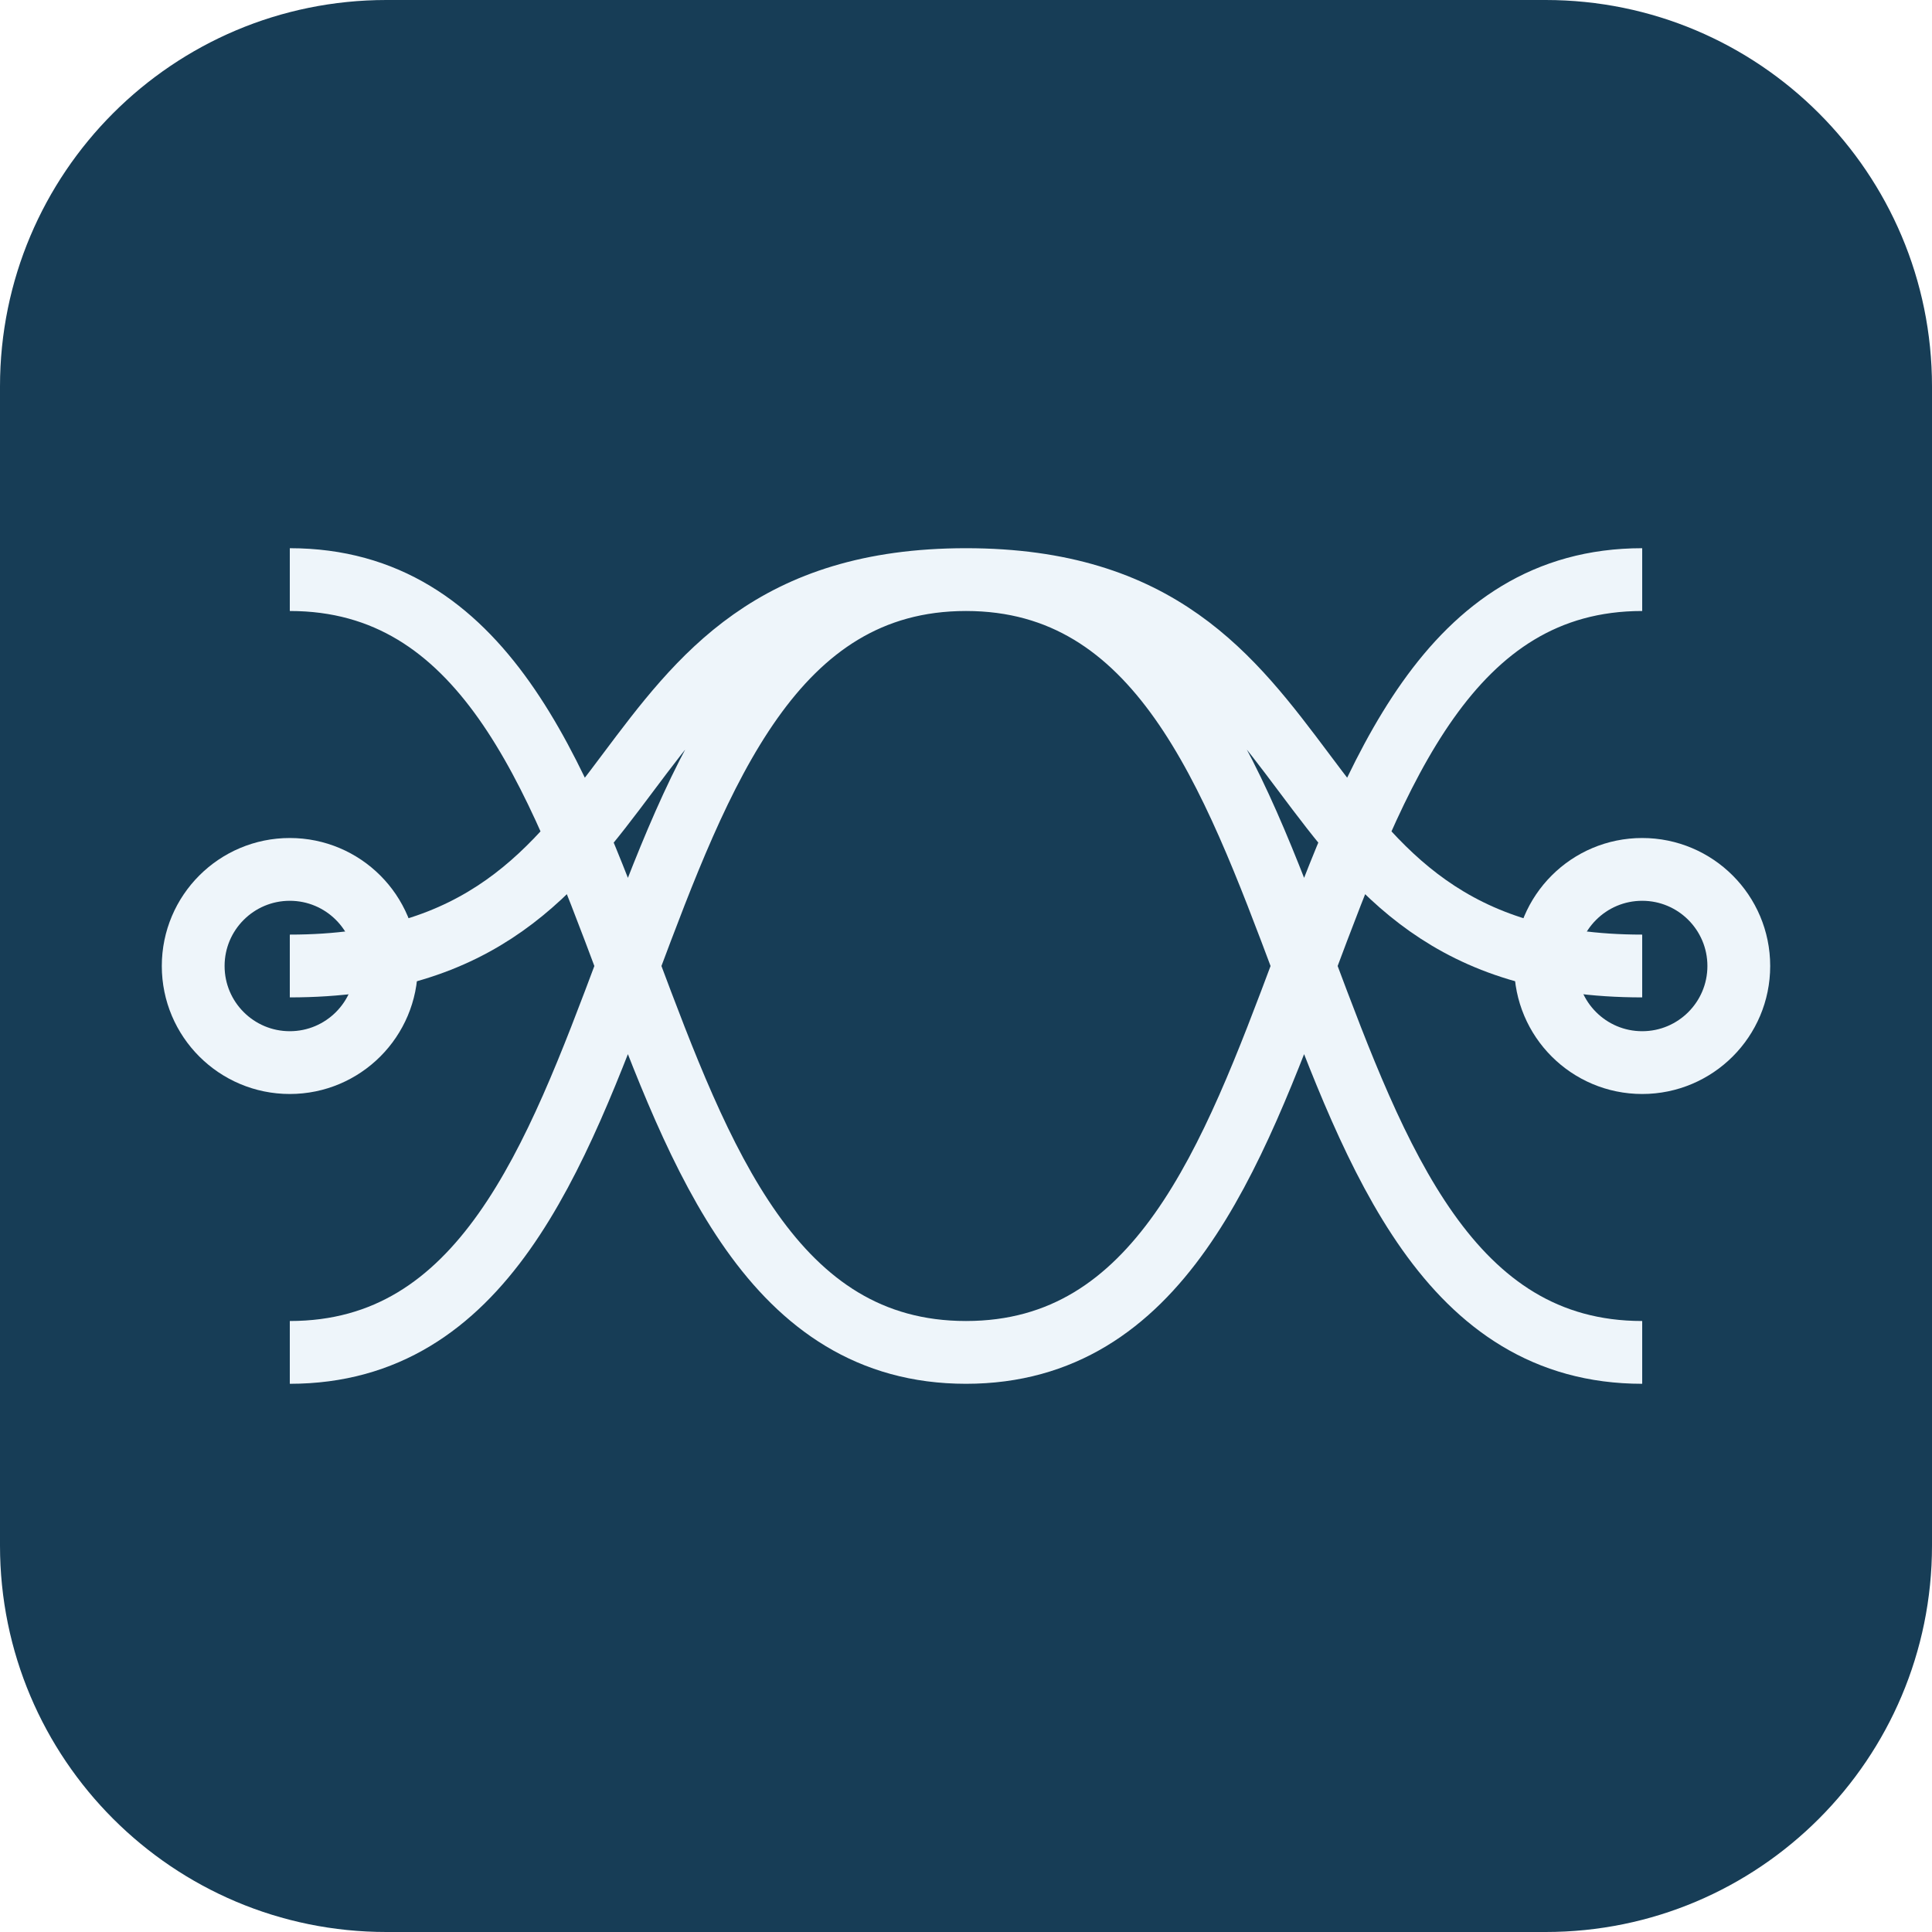
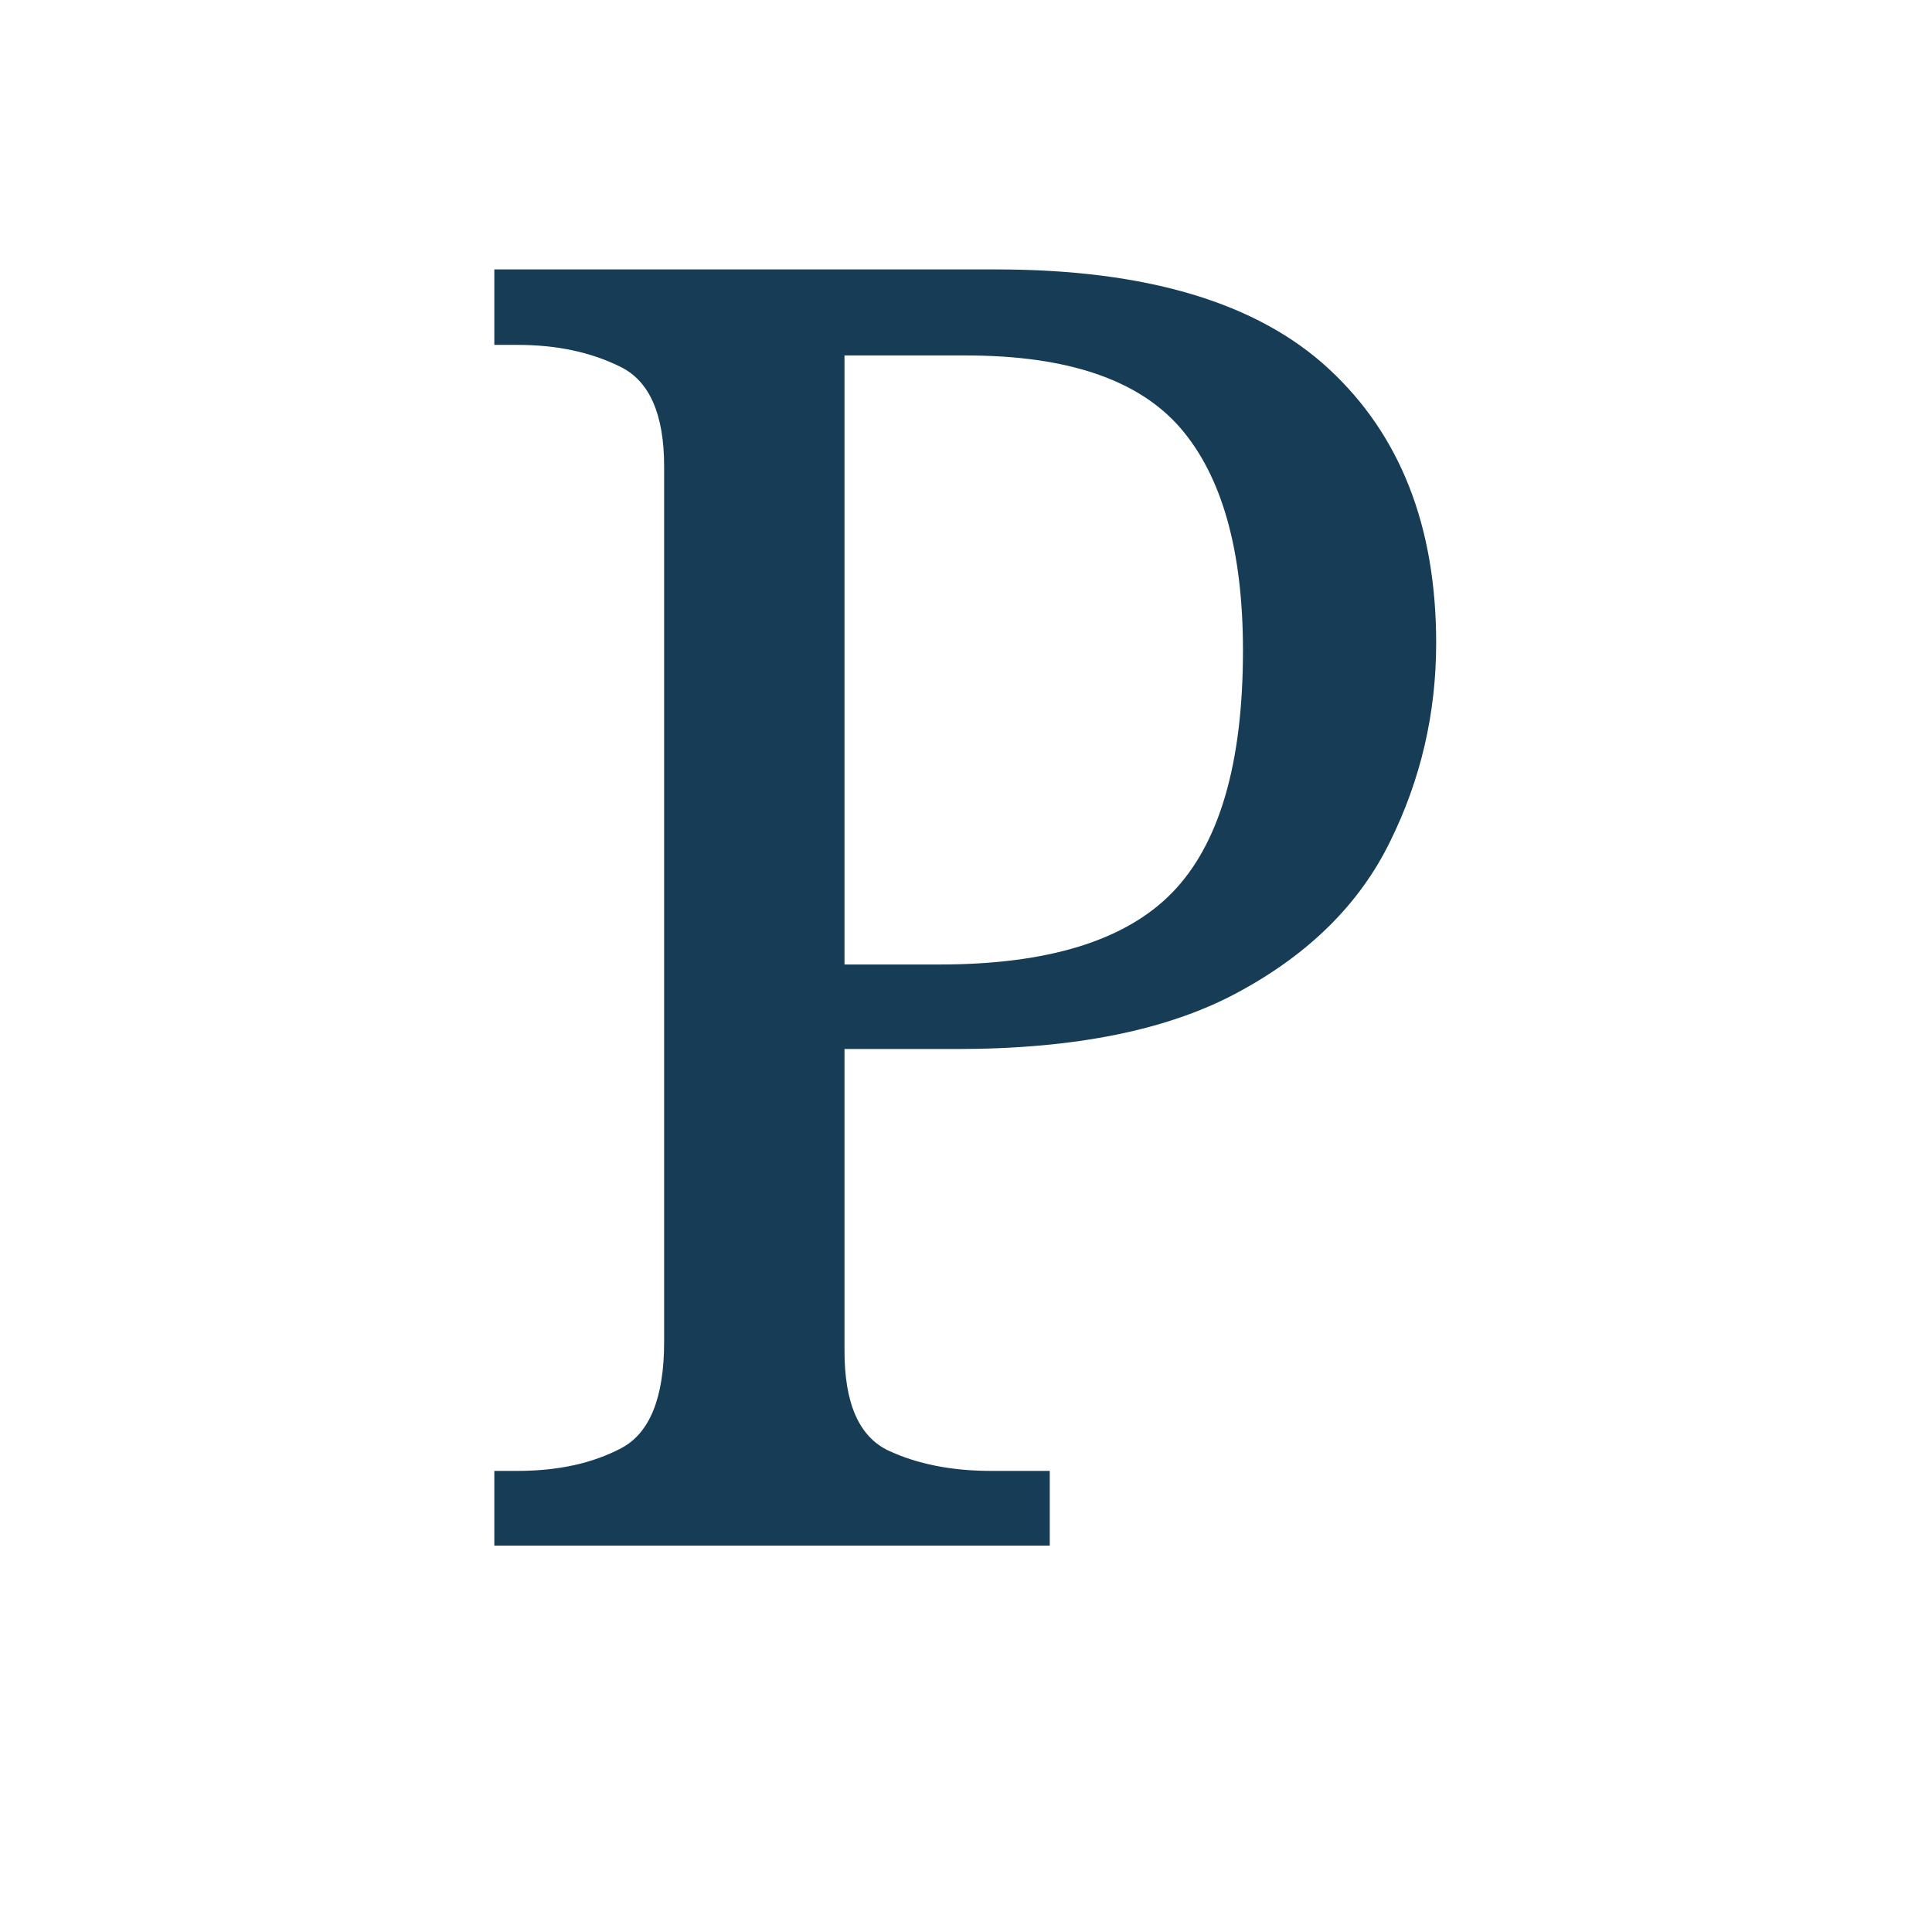
<svg xmlns="http://www.w3.org/2000/svg" viewBox="0 0 40 40">
-   <rect width="40" height="40" rx="8" fill="#173d56" />
-   <g fill="none" stroke="#eef5fa" stroke-width="1.3">
-     <path d="M6 28c8 0 6-16 14-16s6 16 14 16M6 20c8 0 6-8 14-8s6 8 14 8M6 12c8 0 6 16 14 16s6-16 14-16" />
-     <circle cx="6" cy="20" r="2" />
-     <circle cx="34" cy="20" r="2" />
-   </g>
+   <style>
+     text { fill: #173d56; }
+     @media (prefers-color-scheme: dark) { text { fill: #e5eff5; } }
+   </style>
+   <text x="20" y="32" text-anchor="middle" font-family="Georgia, serif" font-size="37">P</text>
</svg>
